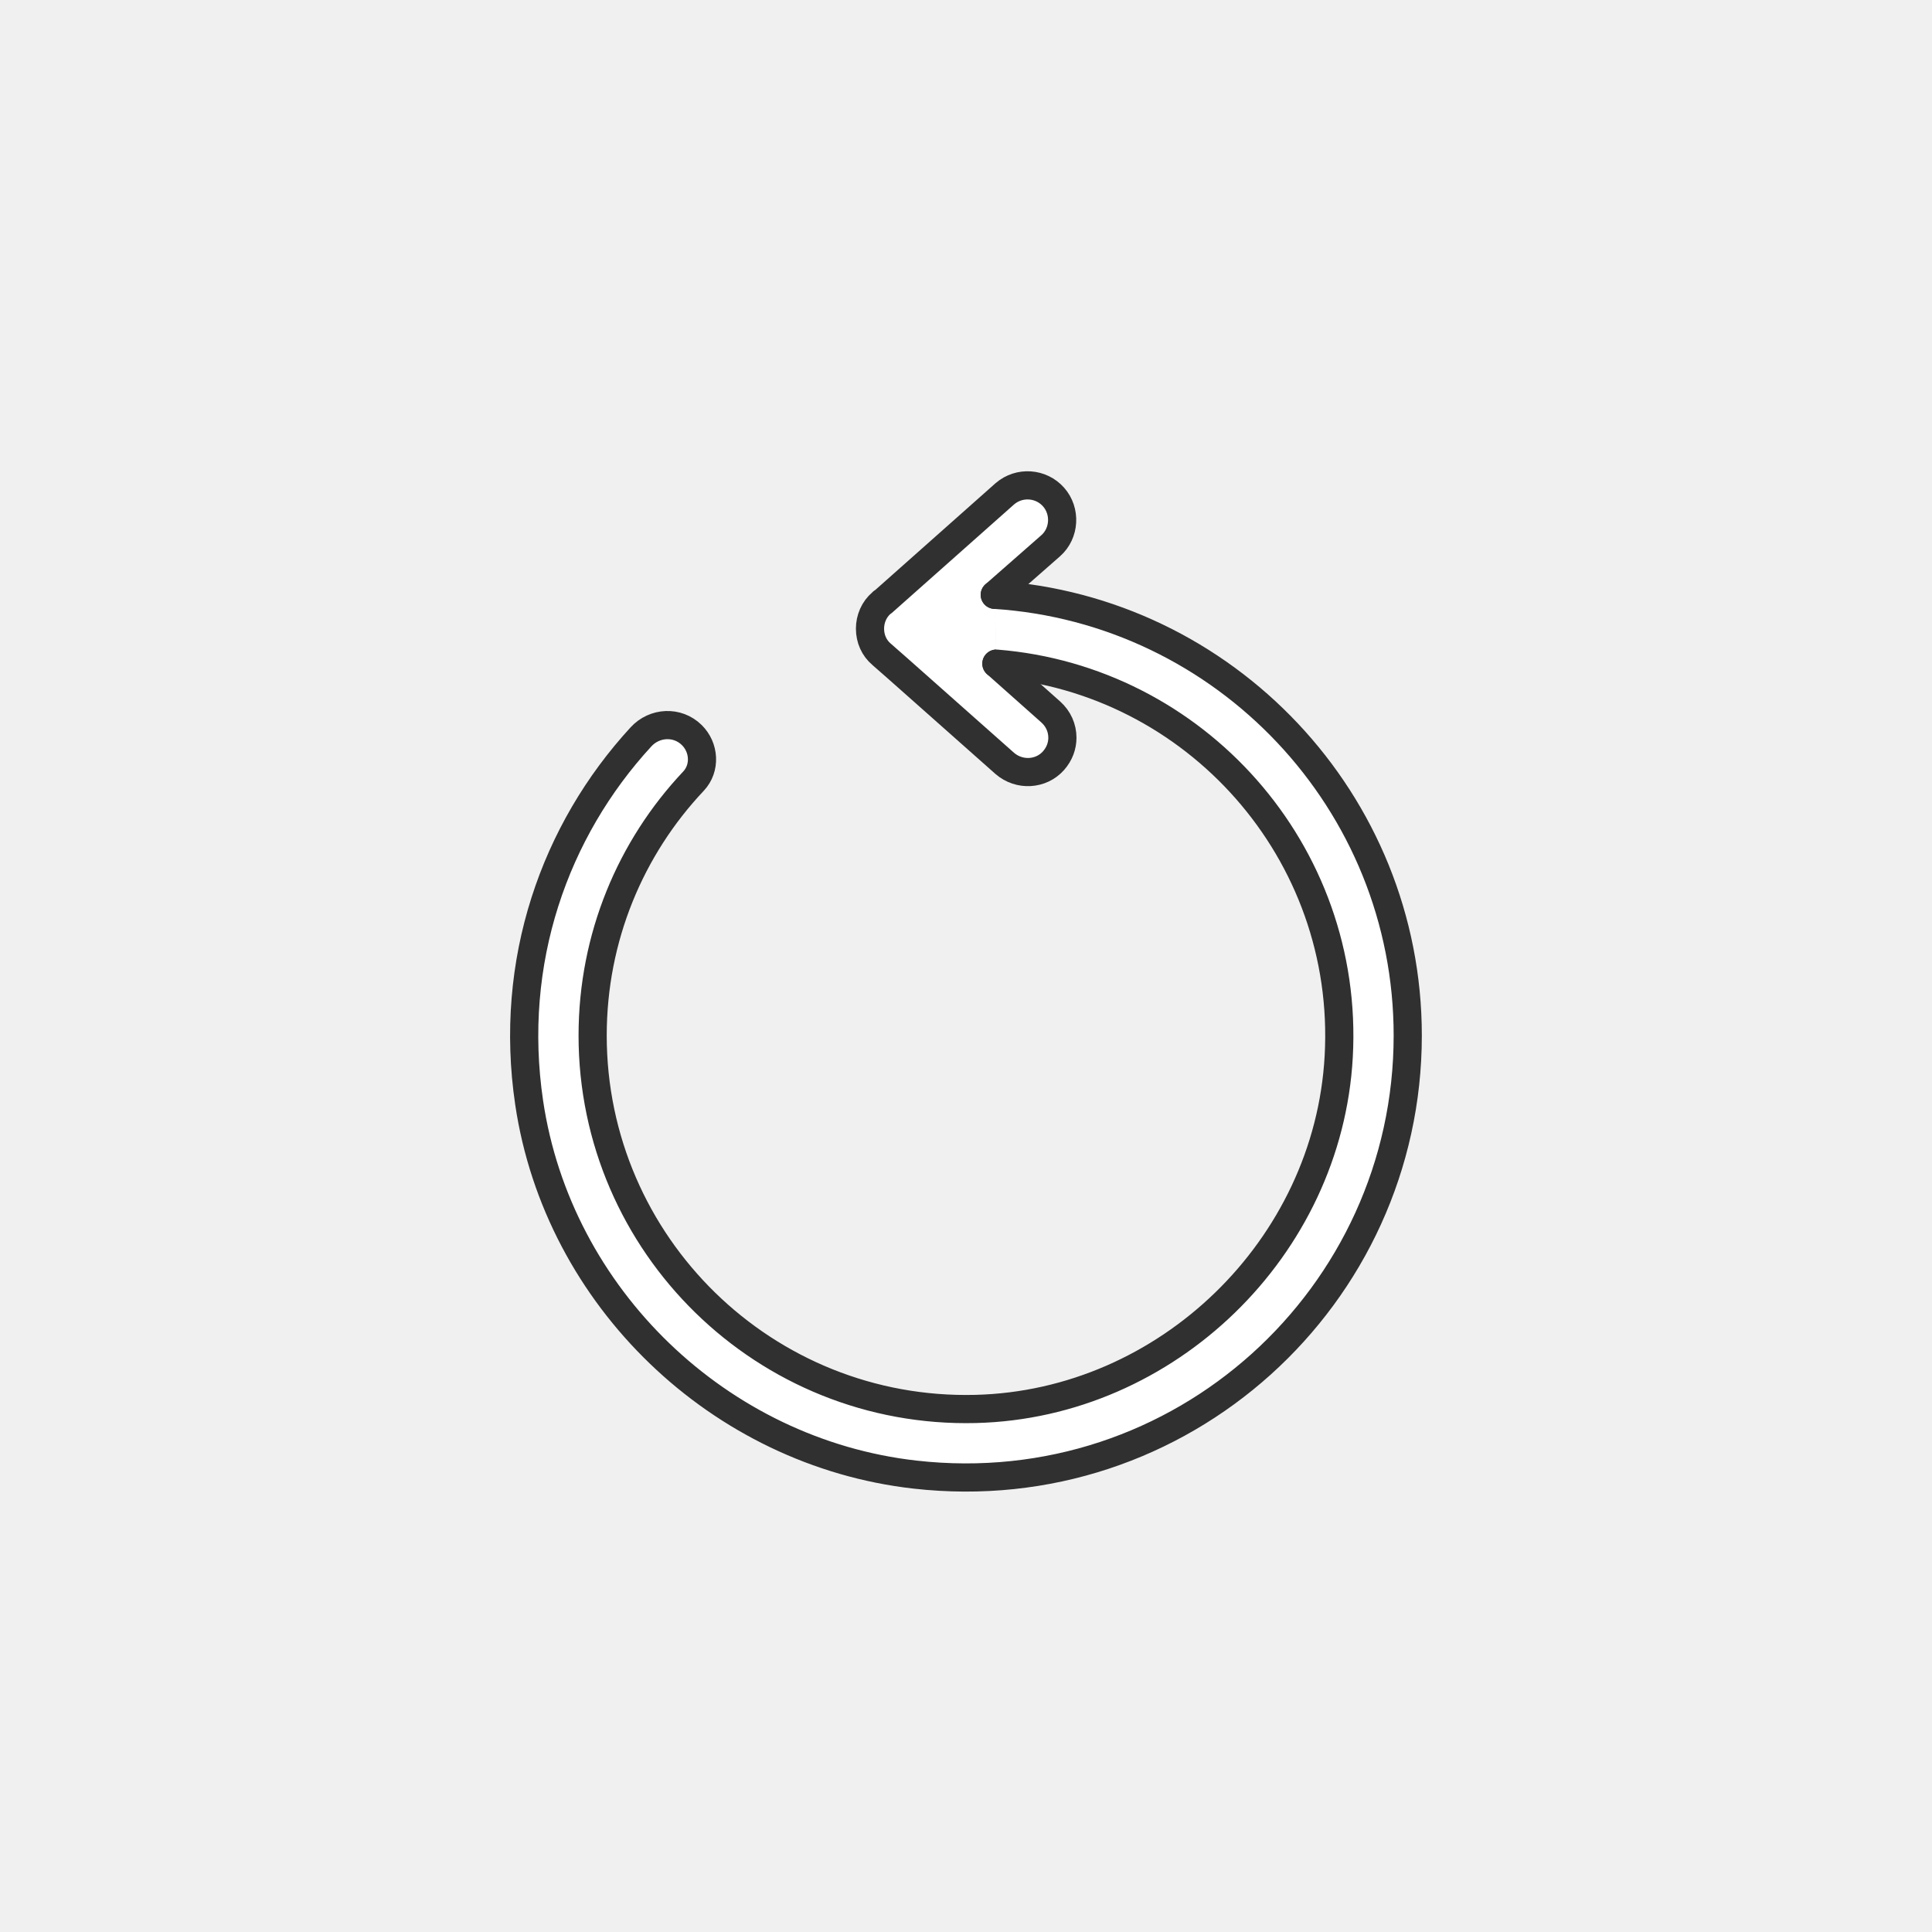
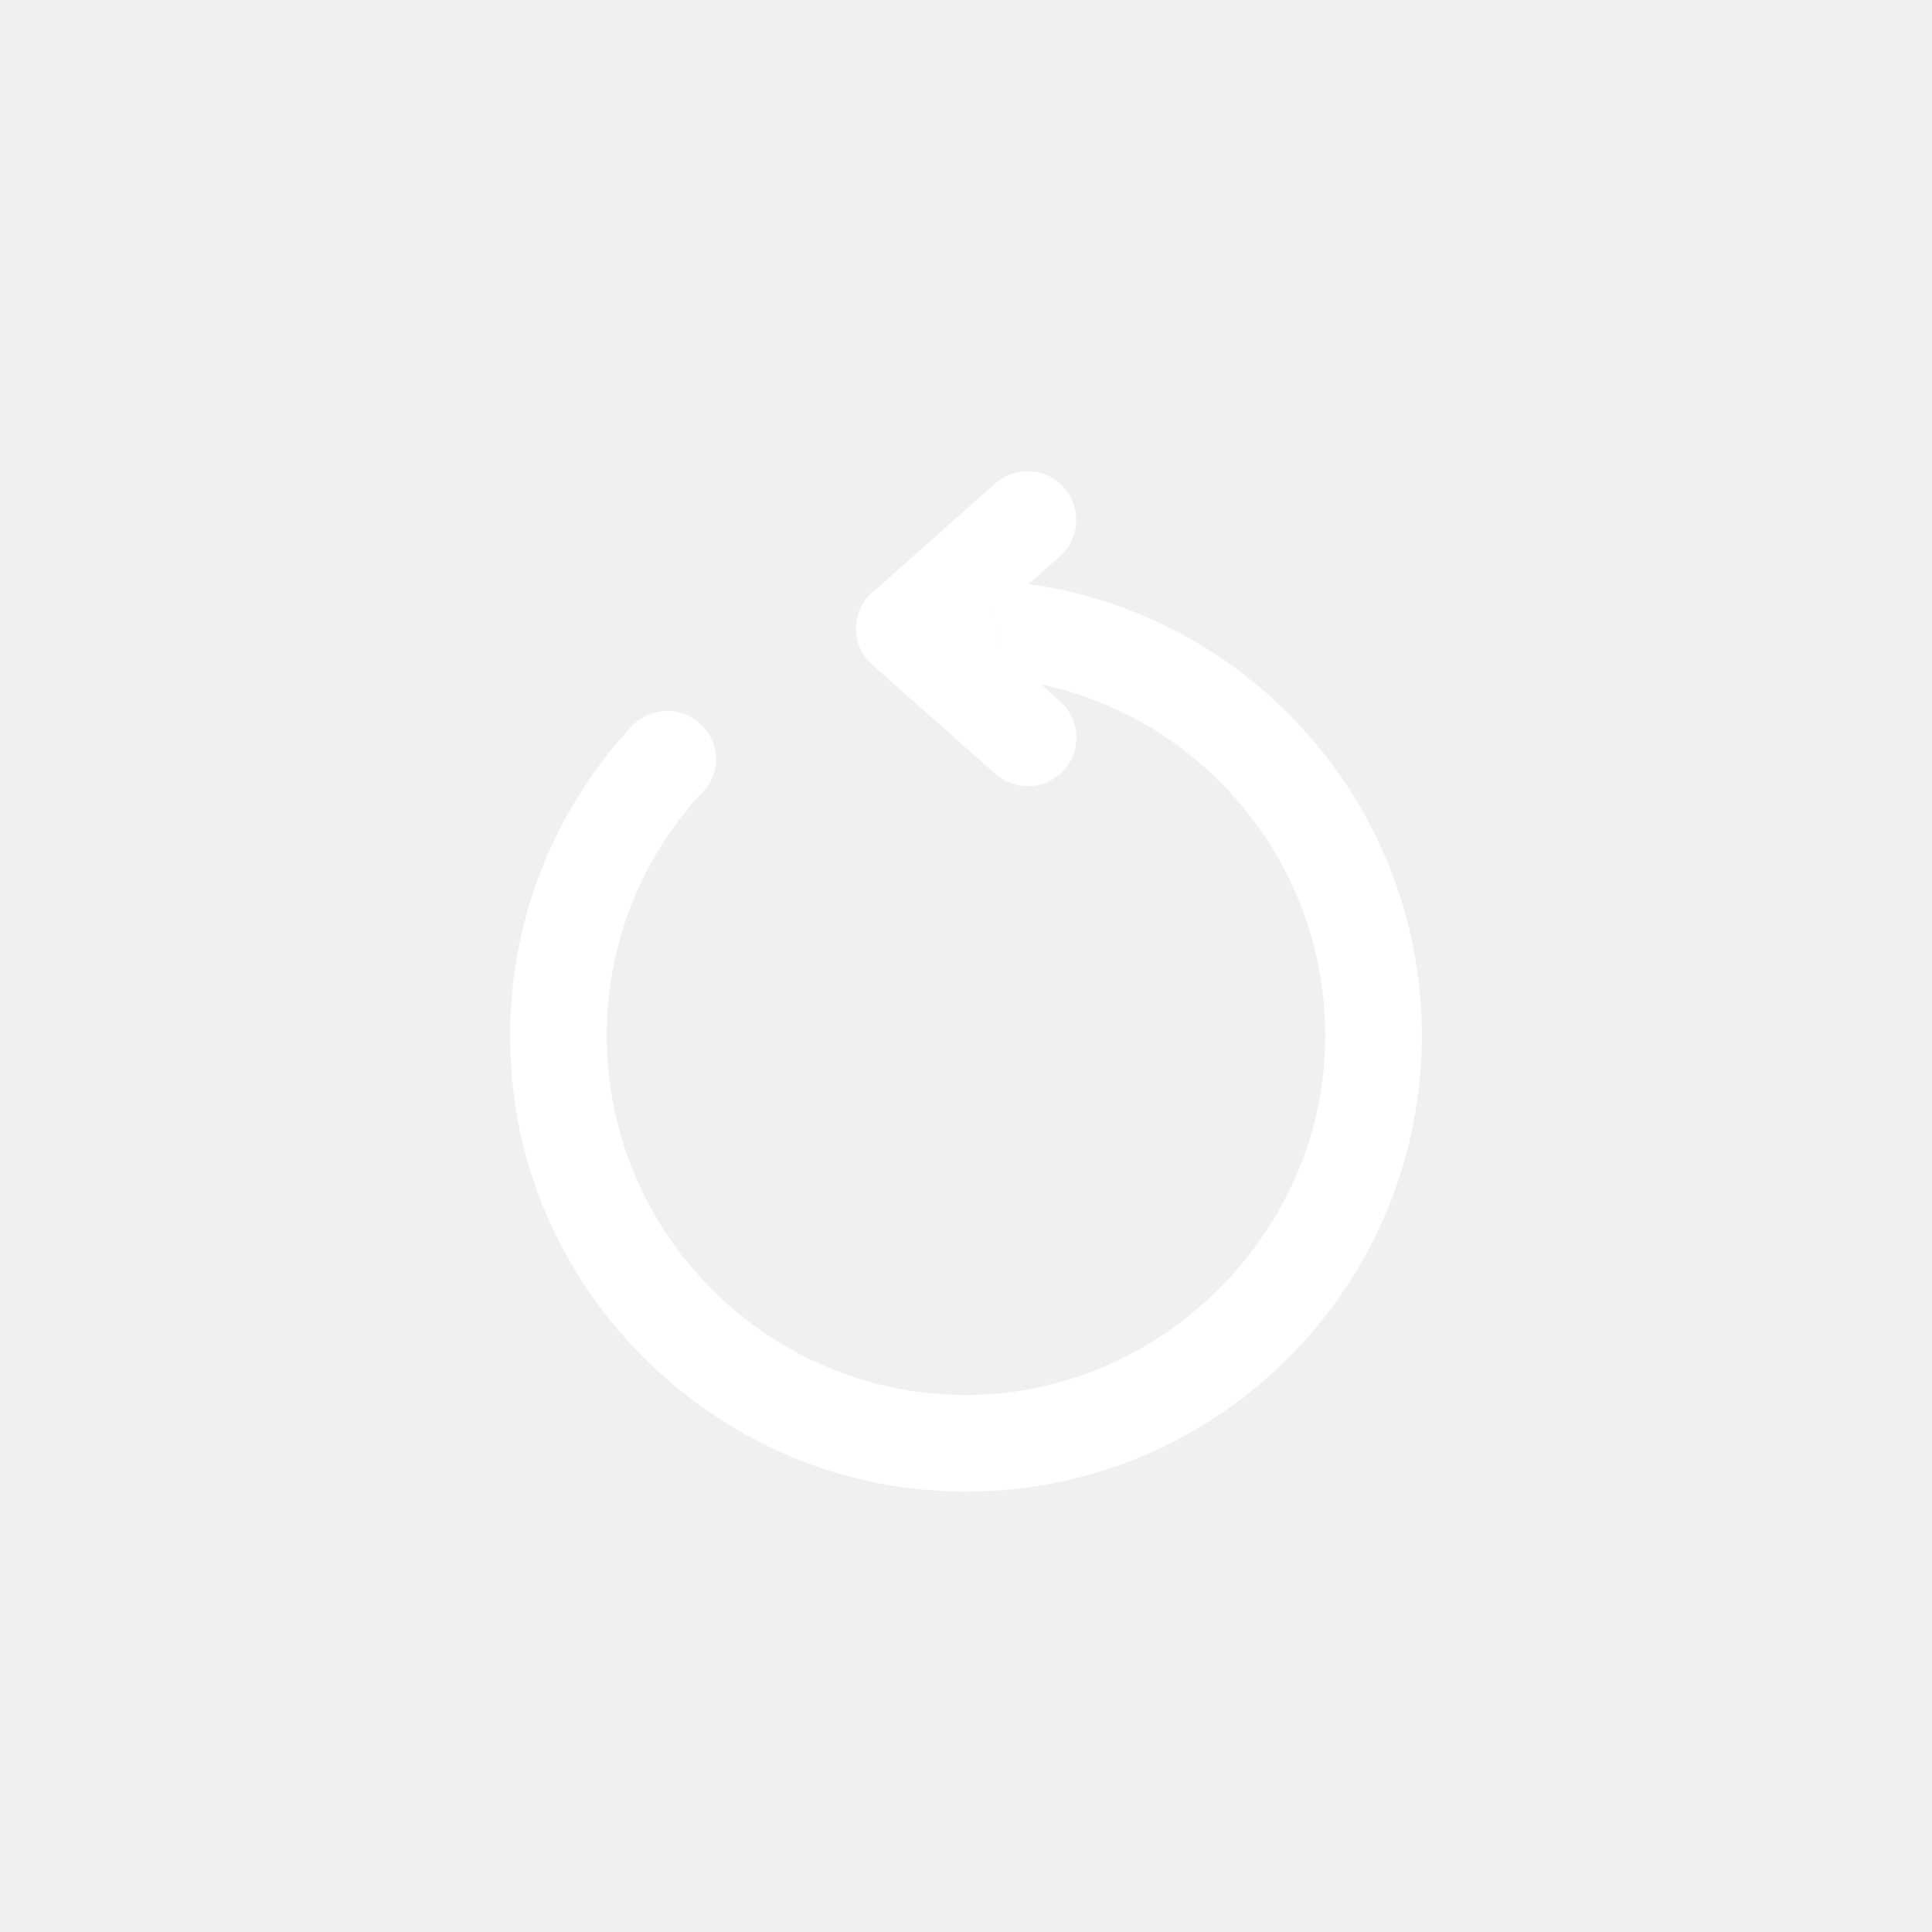
<svg xmlns="http://www.w3.org/2000/svg" style="enable-background:new 0 0 48 48;" version="1.1" viewBox="0 0 48 48" xml:space="preserve">
  <style type="text/css">
	.st0{display:none;}
- 	.st1{fill:#fff;stroke:#303030;stroke-width:0.7;stroke-linecap:round;stroke-linejoin:round;stroke-miterlimit:10;}
+ 	.st1{fill:#fff;stroke:#fff;stroke-width:0.7;stroke-linecap:round;stroke-linejoin:round;stroke-miterlimit:10;}
	.st2{fill:#fff;}
</style>
  <g class="st0" id="Padding__x26__Artboard" />
  <g id="Icons">
    <g>
      <g>
        <path class="st1" d="M24.715,14.778l1.39-1.22c0.35-0.31,0.38-0.86,0.07-1.21c-0.31-0.35-0.85-0.39-1.21-0.08l-3.03,2.69h-0.01     l-0.02,0.02c-0.19,0.16-0.29,0.4-0.29,0.64c0,0.25,0.1,0.48,0.29,0.64l0.41,0.36l2.65,2.35c0.36,0.31,0.9,0.28,1.21-0.07     c0.15-0.17,0.22-0.37,0.22-0.57c0-0.24-0.1-0.47-0.29-0.64l-1.35-1.2" />
      </g>
      <path class="st1" d="M24.755,16.488c4.93,0.394,8.788,4.671,8.505,9.764    c-0.263,4.749-4.265,8.634-9.02,8.753c-5.227,0.13-9.516-4.079-9.516-9.277    c0-2.447,0.948-4.669,2.505-6.32c0.304-0.323,0.274-0.836-0.043-1.147l0,0    c-0.355-0.349-0.923-0.321-1.26,0.045c-2.145,2.331-3.299,5.581-2.779,9.091    c0.717,4.837,4.725,8.69,9.585,9.239C29.35,37.384,34.975,32.208,34.975,25.728    c0-5.81-4.54-10.58-10.26-10.95" />
    </g>
  </g>
</svg>
